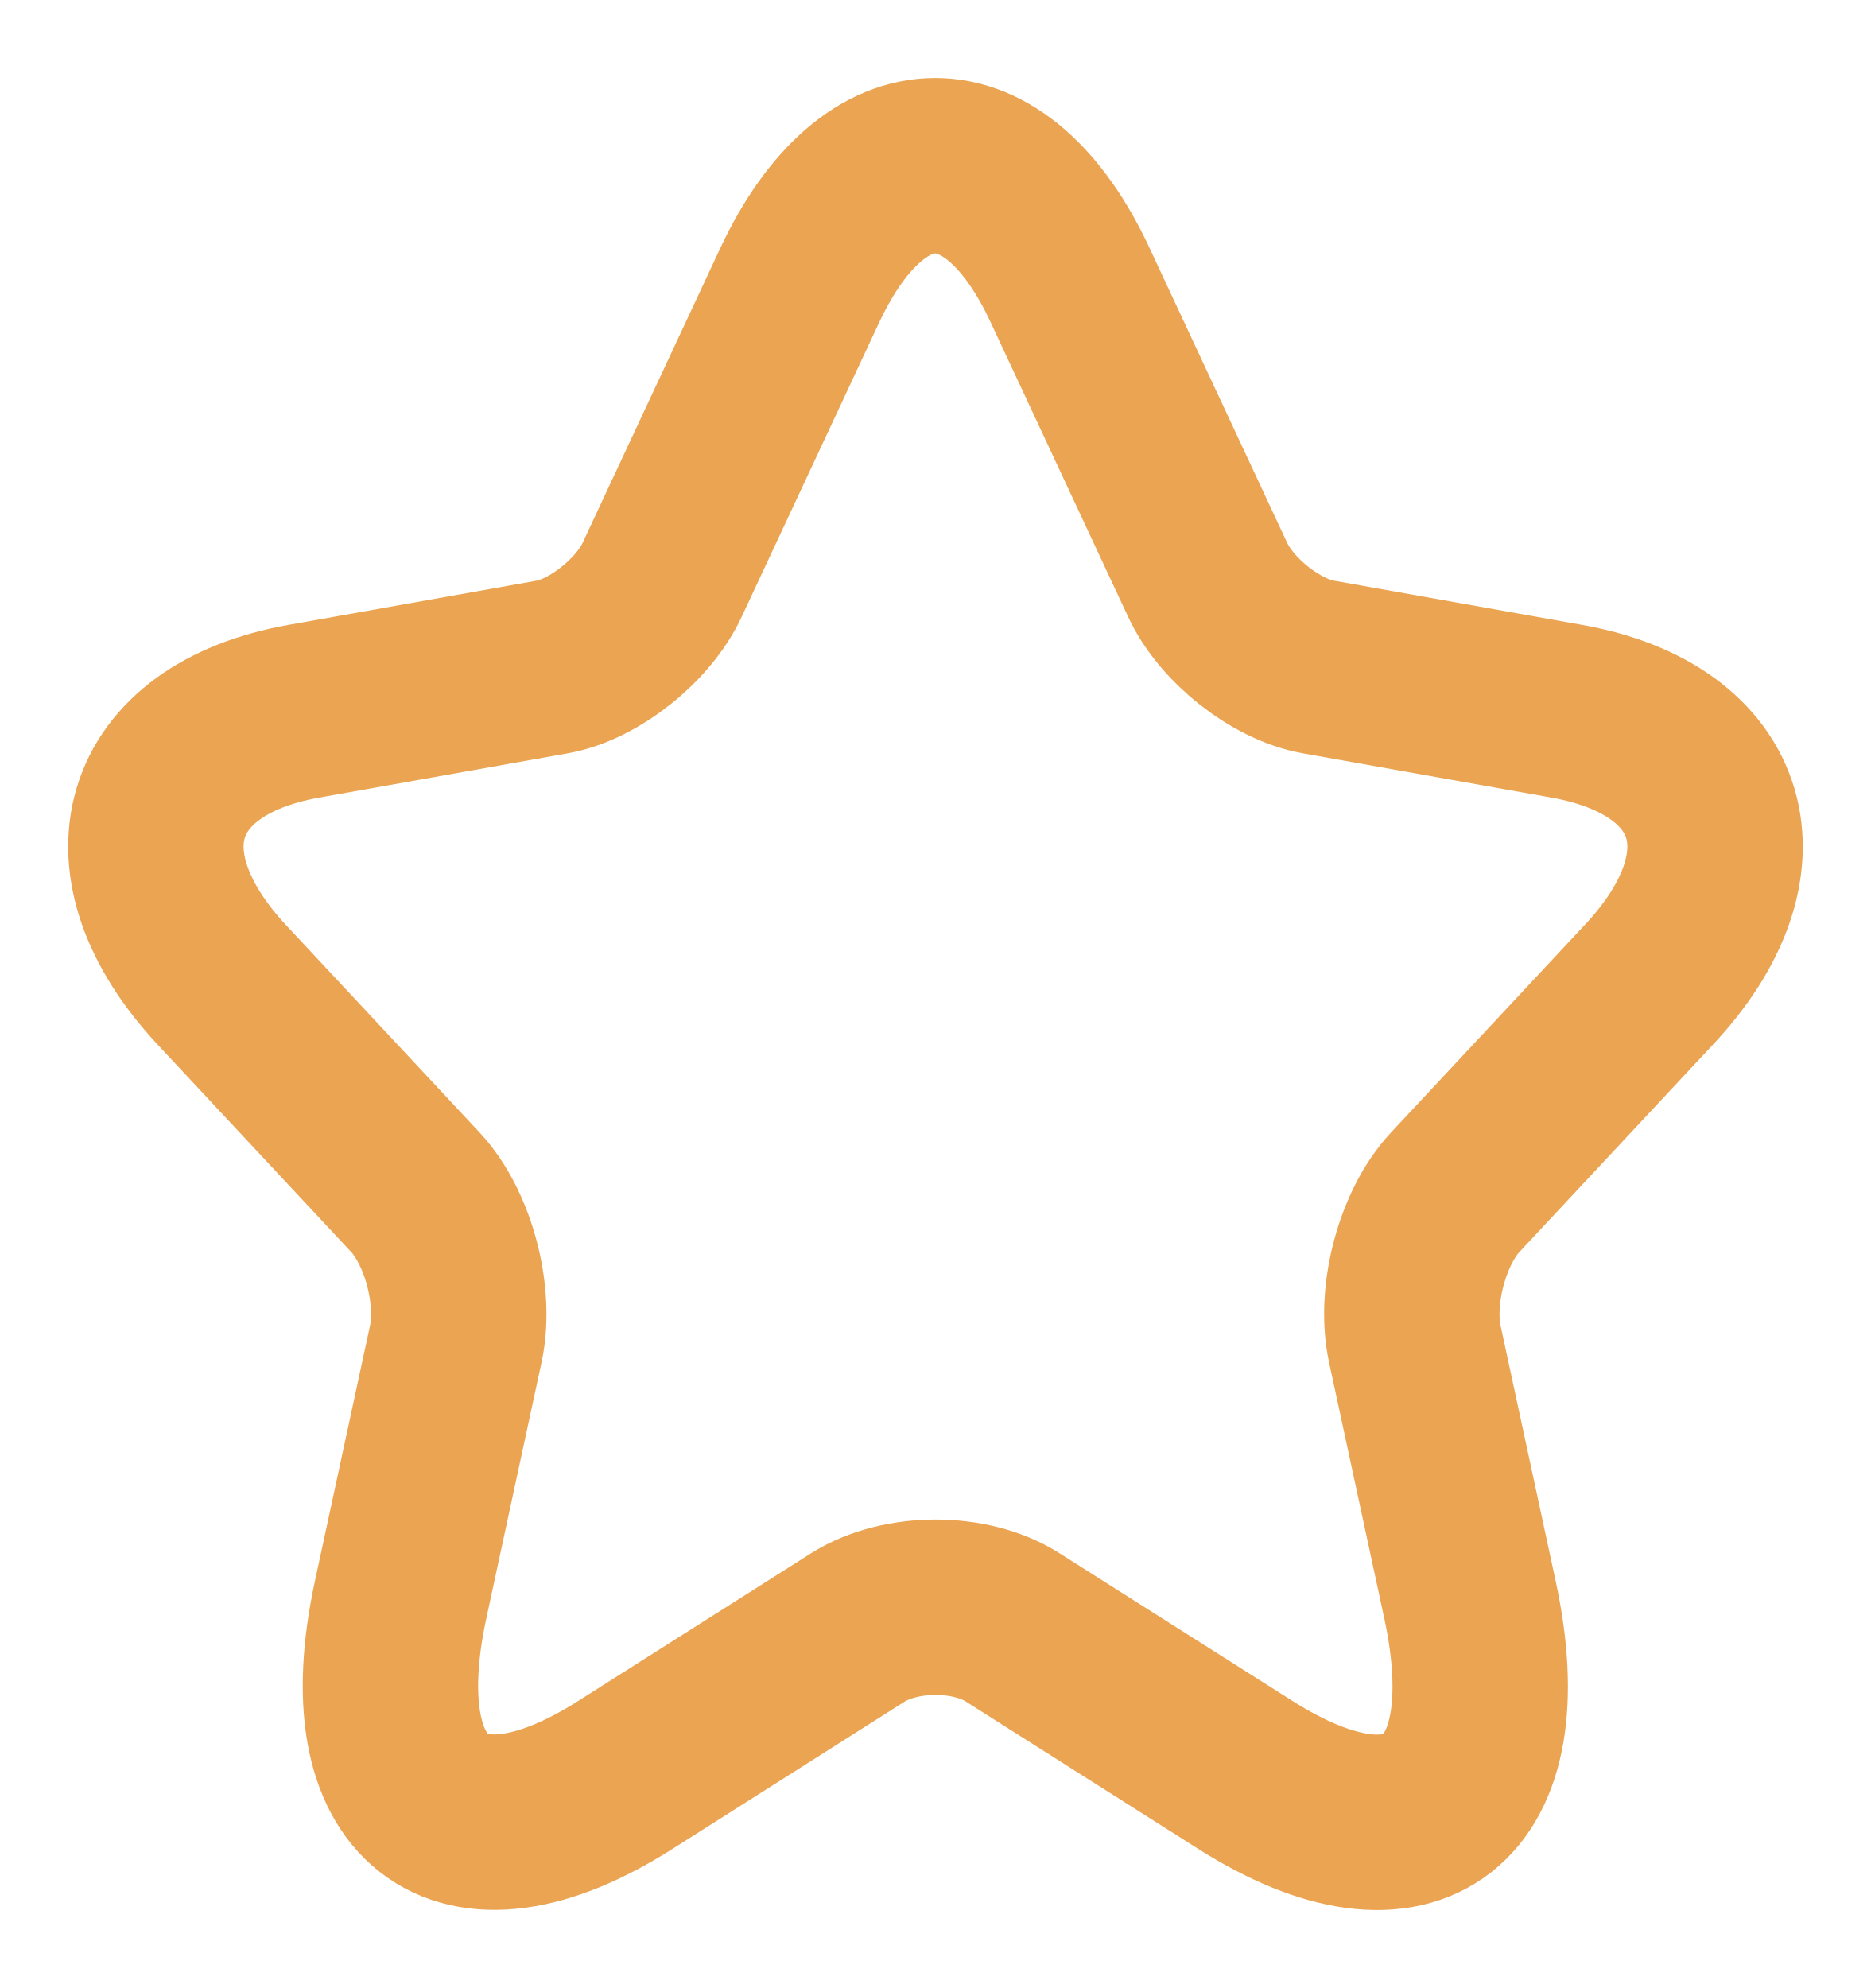
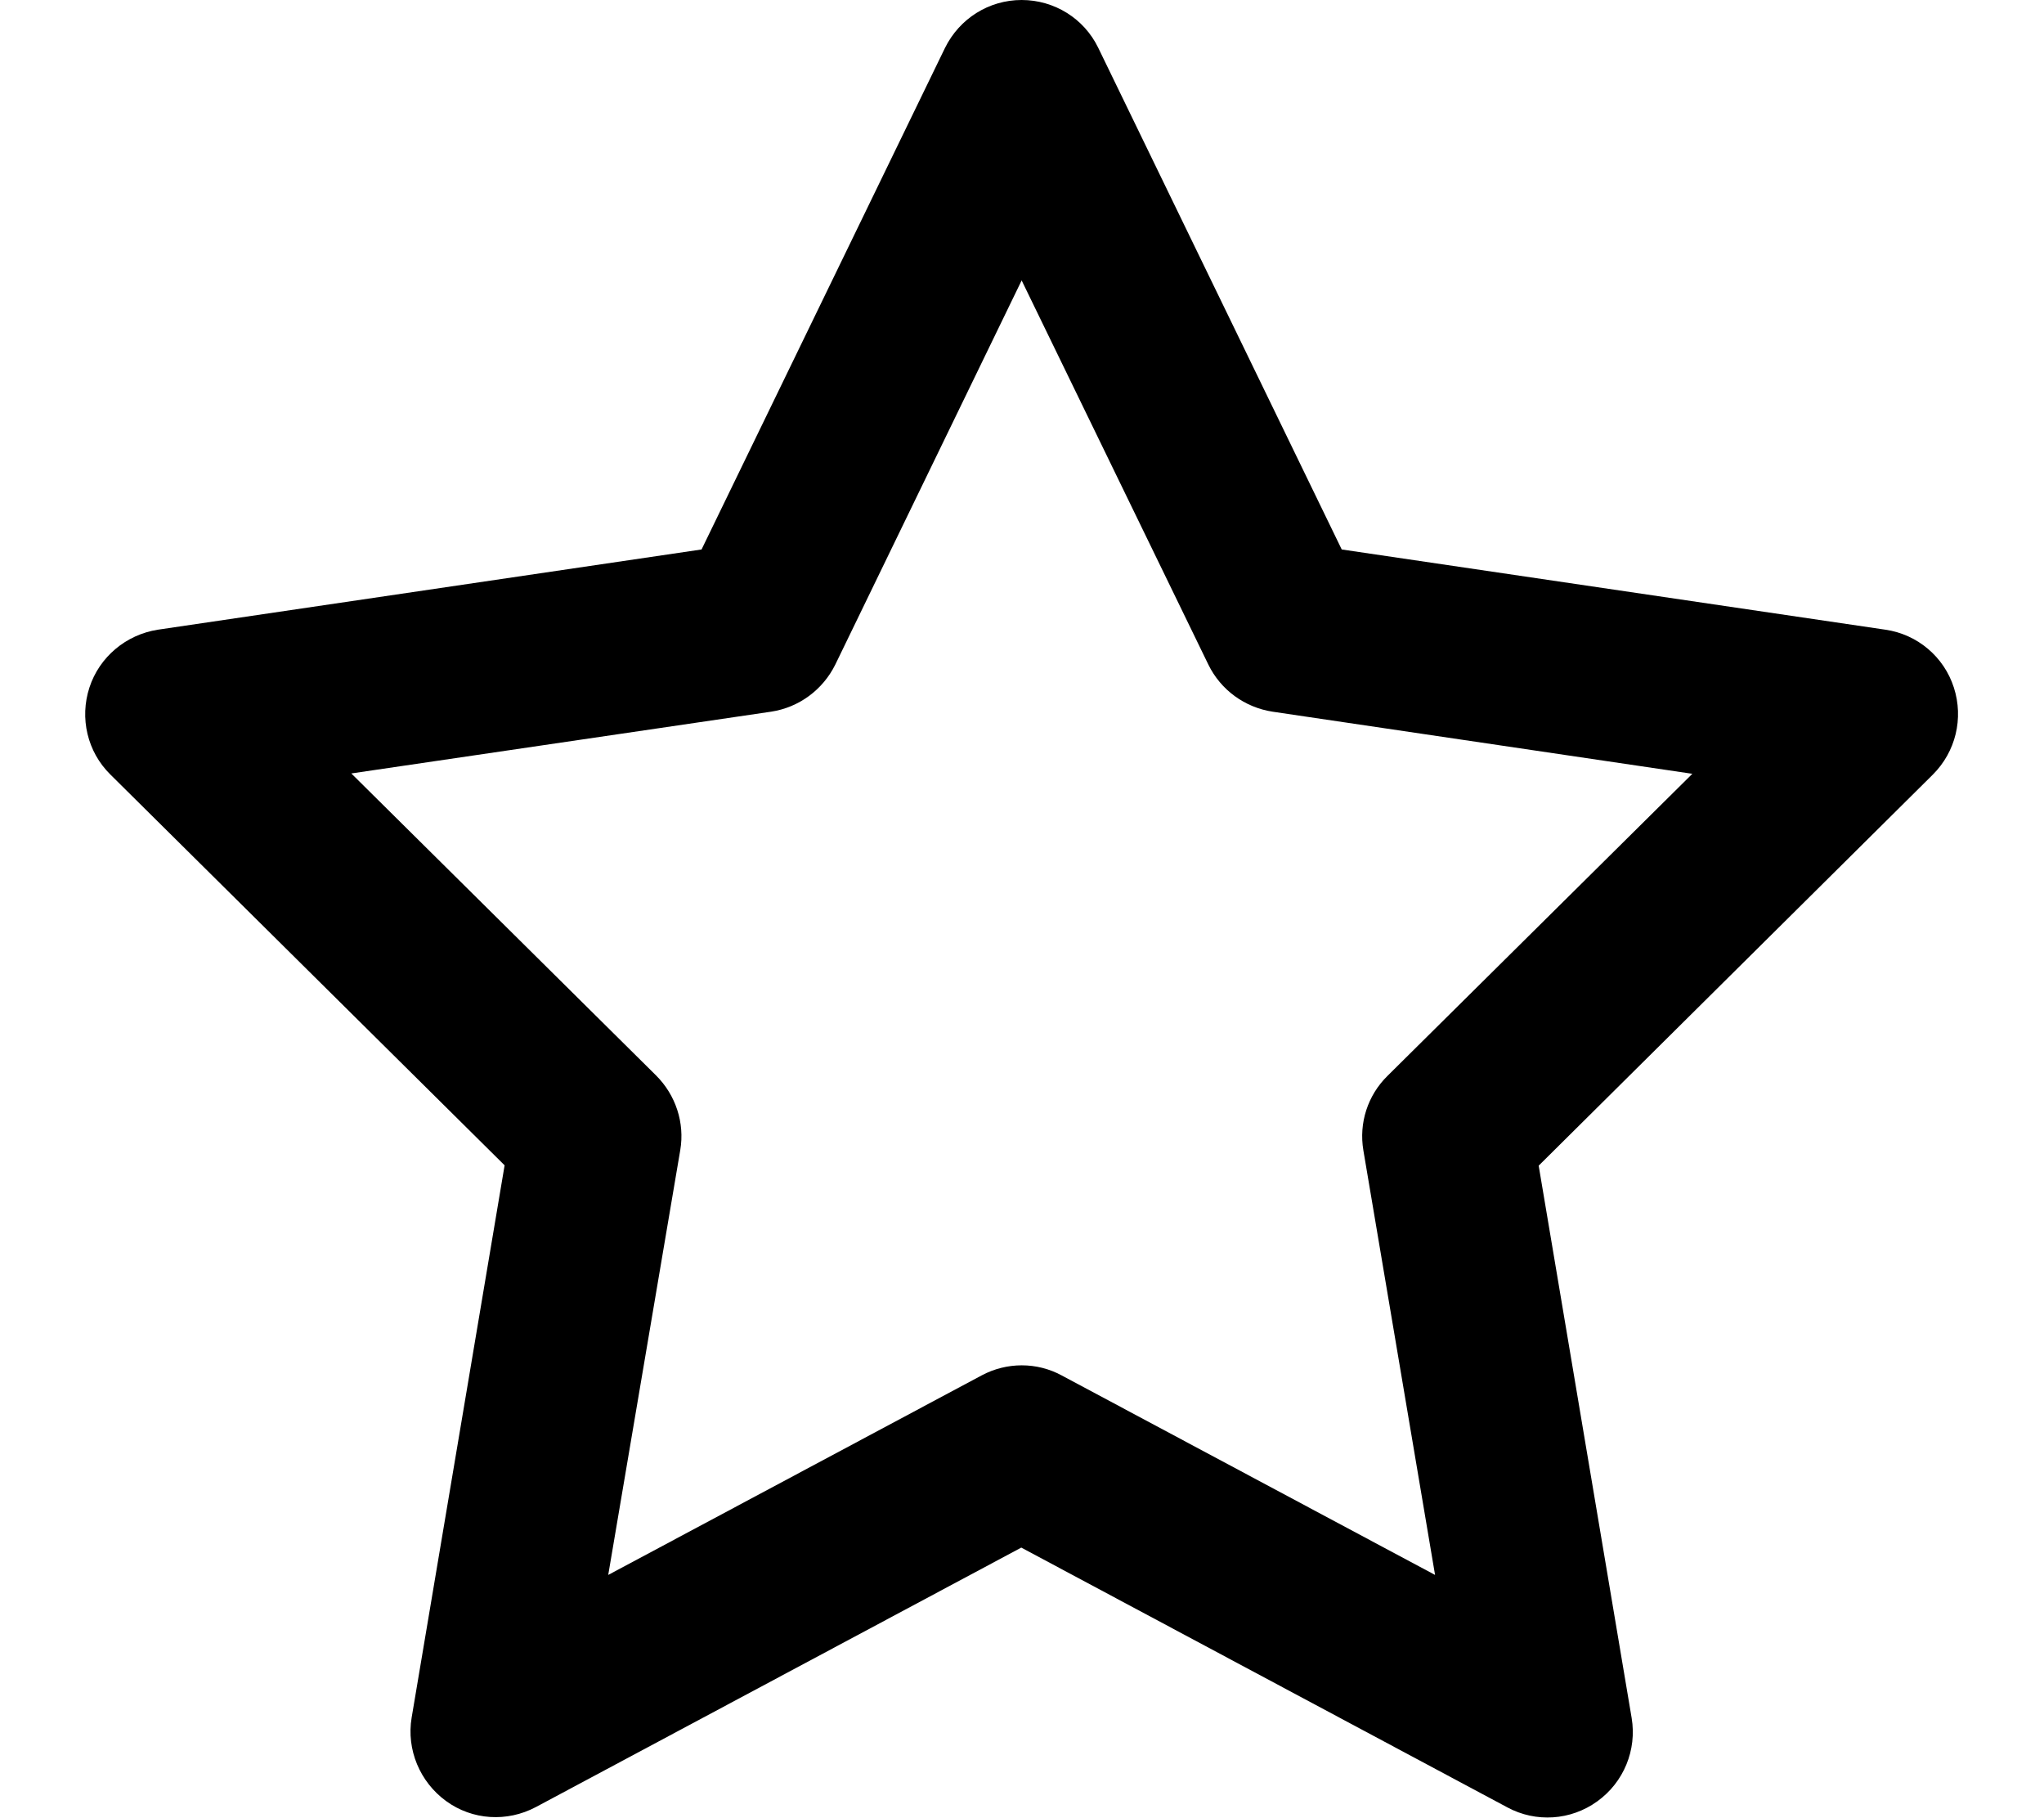
- <svg xmlns="http://www.w3.org/2000/svg" width="16" height="17" viewBox="0 0 16 17" fill="none">
-   <path d="M9.152 2.44L10.325 4.953C10.485 5.303 10.912 5.639 11.271 5.703L13.398 6.082C14.758 6.324 15.078 7.381 14.098 8.424L12.445 10.195C12.165 10.495 12.011 11.073 12.098 11.487L12.571 13.68C12.945 15.415 12.085 16.086 10.652 15.179L8.658 13.915C8.299 13.687 7.705 13.687 7.339 13.915L5.346 15.179C3.919 16.086 3.052 15.408 3.426 13.68L3.899 11.487C3.986 11.073 3.832 10.495 3.552 10.195L1.899 8.424C0.926 7.381 1.239 6.324 2.599 6.082L4.726 5.703C5.079 5.639 5.505 5.303 5.665 4.953L6.839 2.44C7.479 1.076 8.518 1.076 9.152 2.44Z" stroke="#EBA452" stroke-width="1.5" stroke-linecap="round" stroke-linejoin="round" />
+ <svg xmlns="http://www.w3.org/2000/svg" viewBox="0 0 576 512">
+   <path d="M287.9 0c9.2 0 17.6 5.2 21.6 13.5l68.6 141.3 153.2 22.6c9 1.3 16.5 7.6 19.3 16.3s.5 18.1-5.9 24.5L433.6 328.4l26.2 155.6c1.5 9-2.2 18.1-9.7 23.5s-17.3 6-25.3 1.7l-137-73.2L151 509.1c-8.1 4.3-17.9 3.7-25.3-1.7s-11.2-14.5-9.7-23.5l26.2-155.6L31.1 218.2c-6.5-6.4-8.7-15.9-5.9-24.5s10.3-14.9 19.3-16.3l153.2-22.6L266.3 13.5C270.4 5.2 278.7 0 287.9 0zm0 79L235.4 187.2c-3.5 7.1-10.2 12.1-18.1 13.3L99 217.9 184.9 303c5.5 5.5 8.1 13.3 6.8 21L171.4 443.7l105.2-56.2c7.1-3.8 15.6-3.8 22.6 0l105.2 56.2L384.2 324.1c-1.3-7.7 1.2-15.5 6.8-21l85.9-85.1L358.6 200.5c-7.8-1.2-14.6-6.1-18.1-13.3L287.9 79z" />
</svg>
